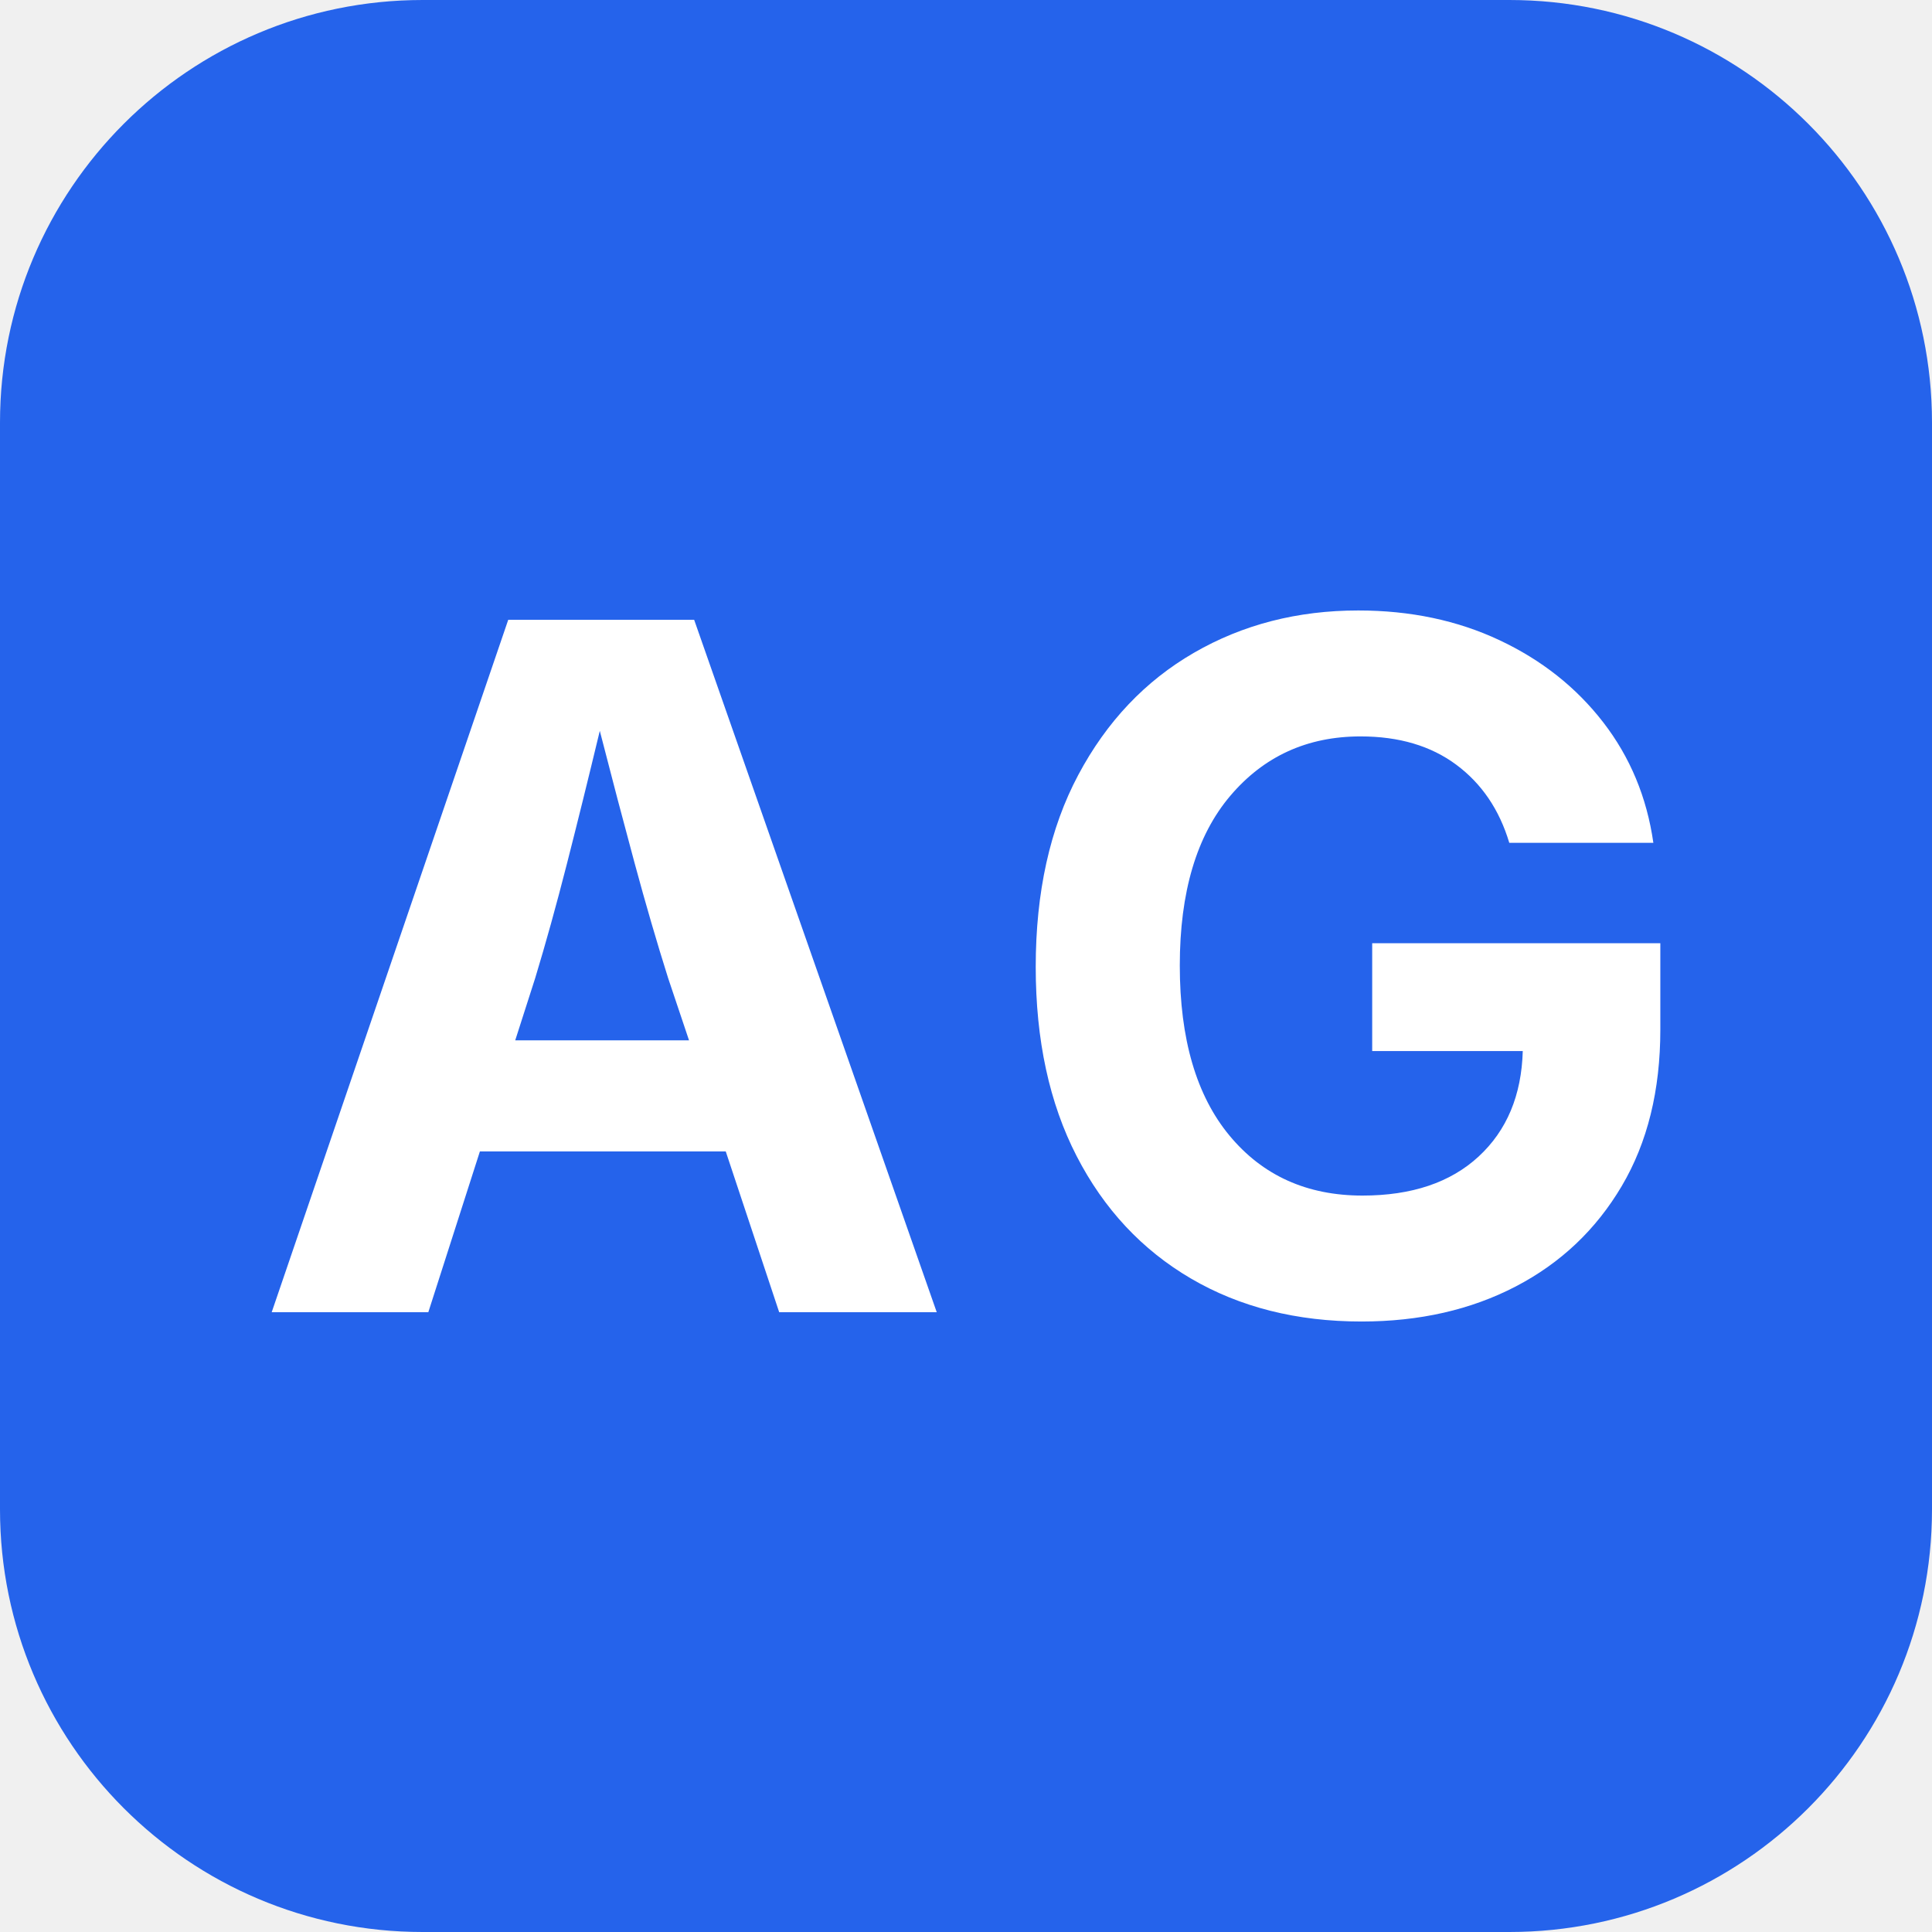
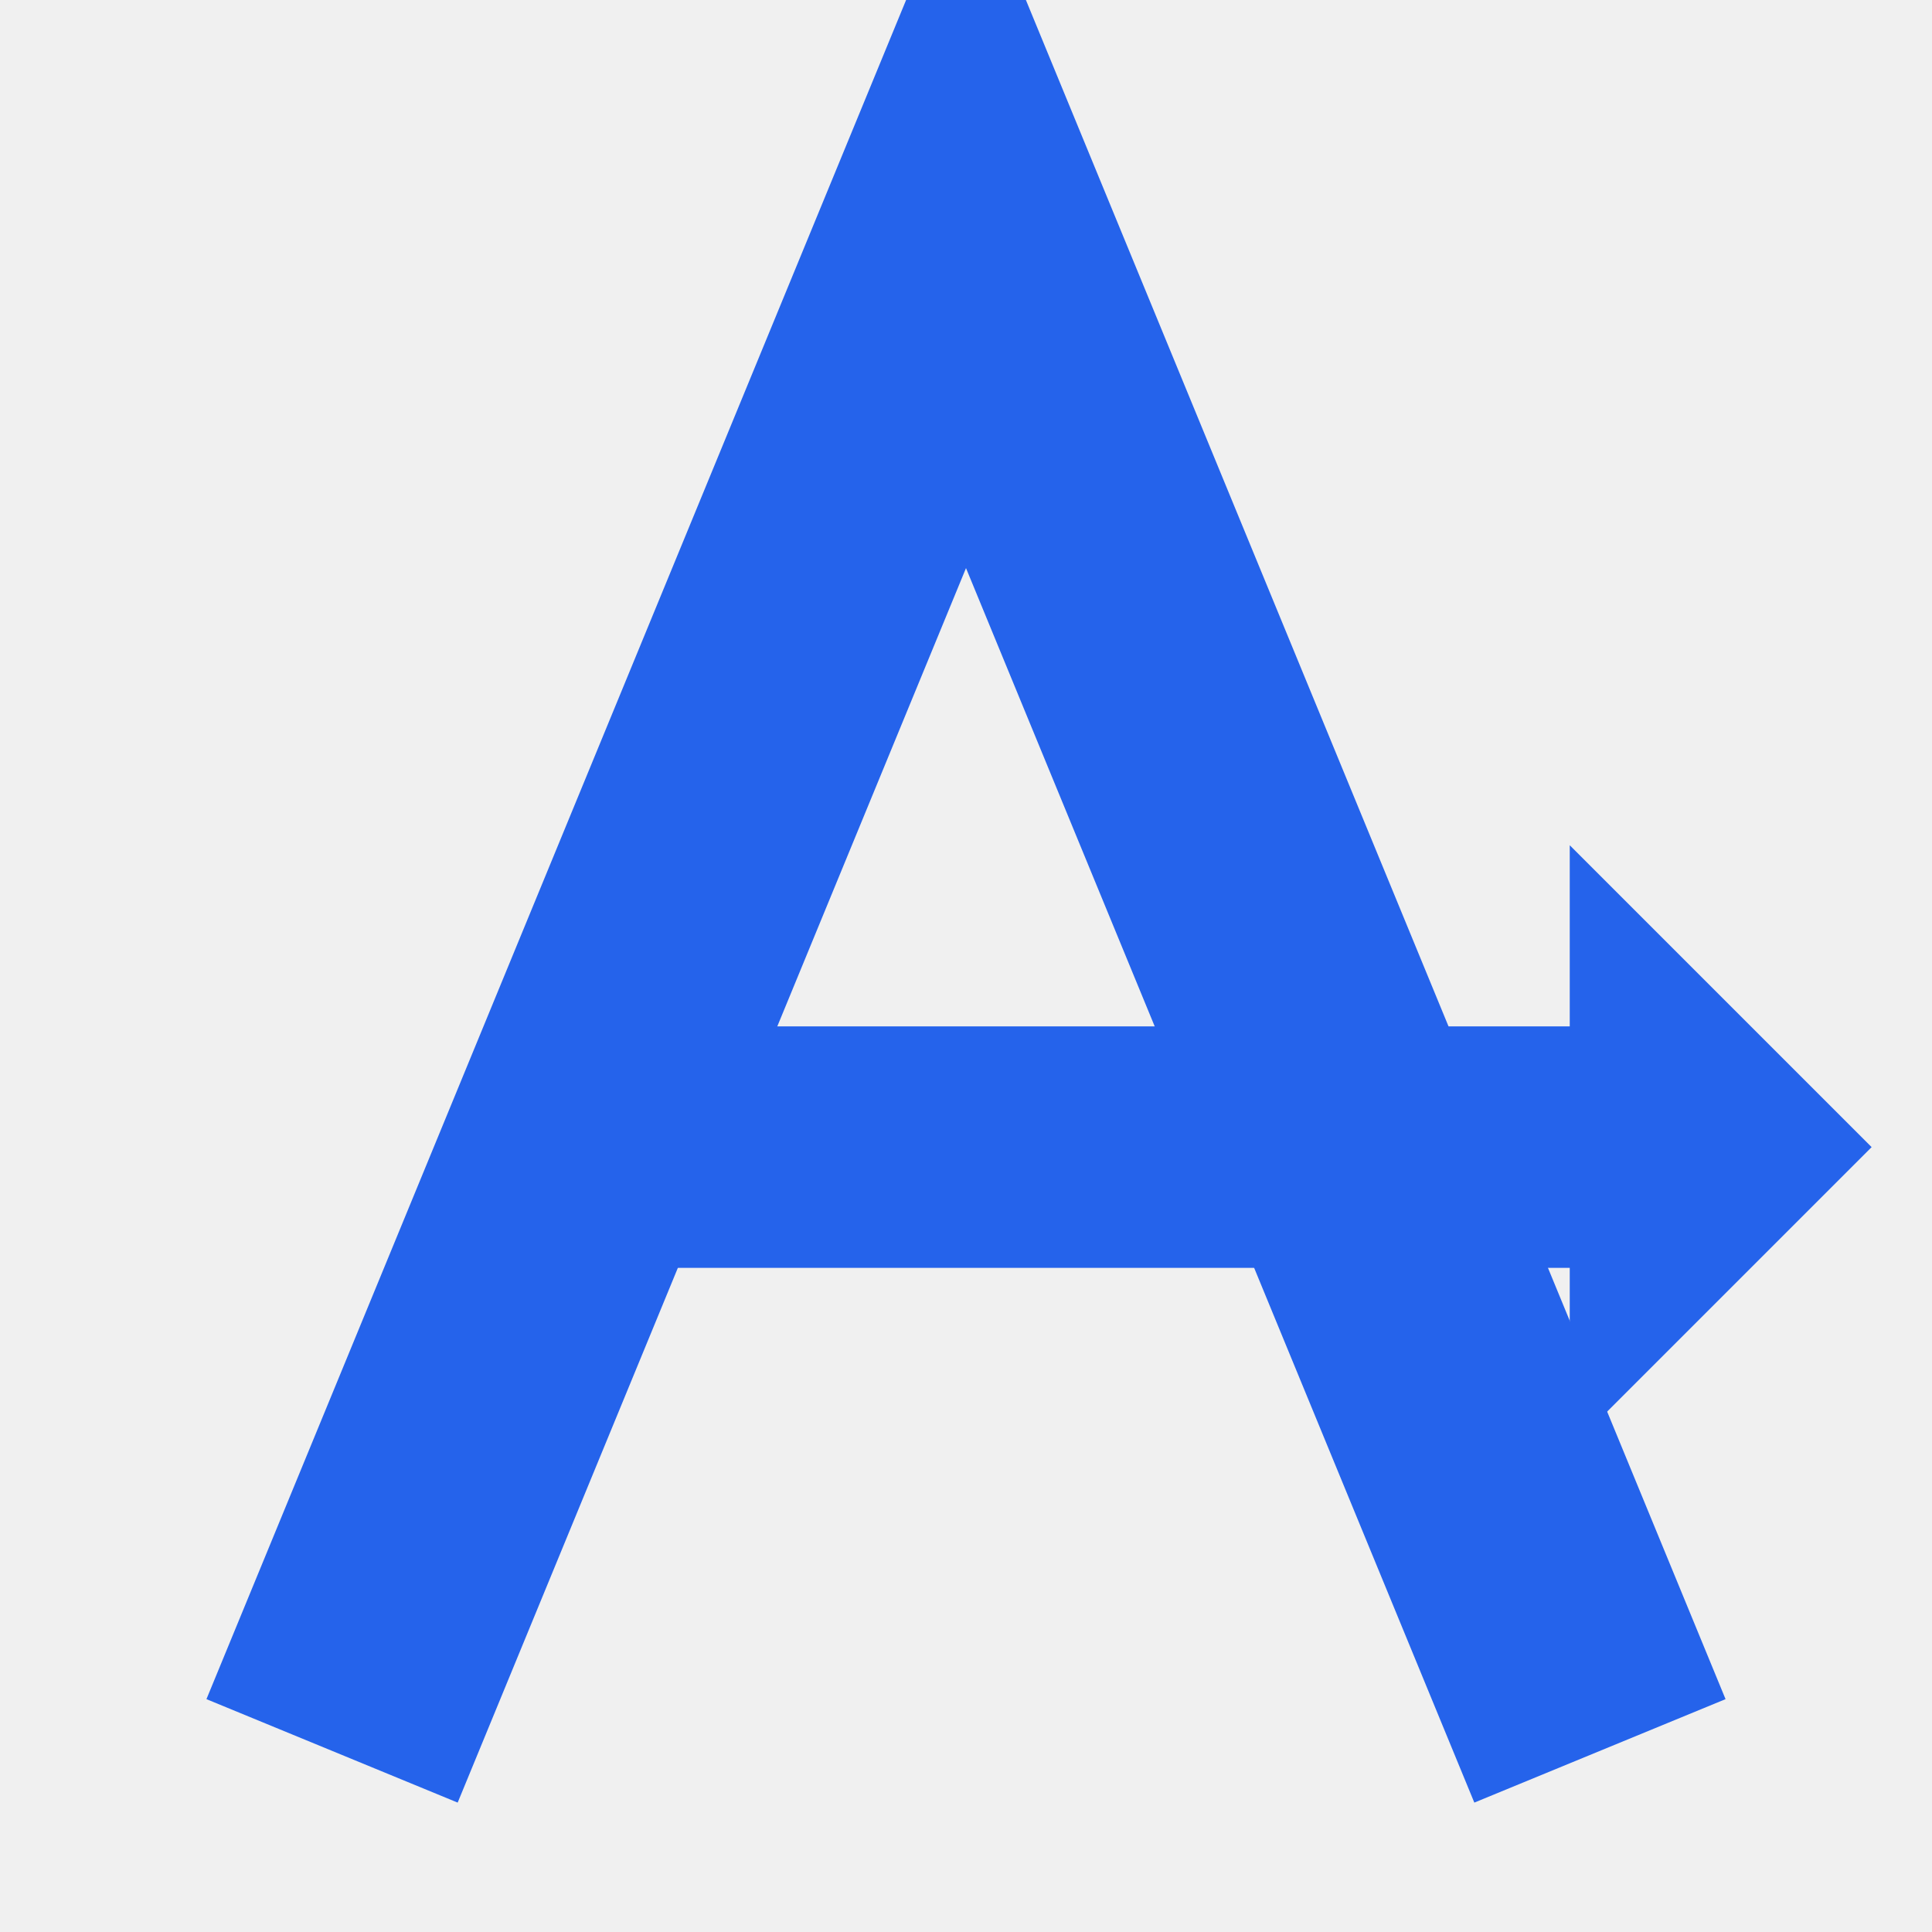
- <svg xmlns="http://www.w3.org/2000/svg" viewBox="0 0 64 64" role="img" aria-label="AG">
-   <rect width="64" height="64" rx="14" fill="#2563eb" />
-   <g fill="#ffffff" transform="translate(8.246 43.469) scale(0.015395 -0.015395)">
-     <path d="M49 0 558 1490H958L1480 0H1141L1026 346H497L386 0ZM573 585H947L902 719Q866 833 830.0 966.0Q794 1099 755 1251Q718 1097 684.0 964.0Q650 831 616 719Z" />
-     <path d="M795 -20Q586 -20 428.0 72.5Q270 165 182.0 336.0Q94 507 94 743Q94 984 185.5 1156.0Q277 1328 434.5 1419.0Q592 1510 788 1510Q956 1510 1092.0 1446.0Q1228 1382 1315.0 1269.5Q1402 1157 1423 1010H1113Q1081 1117 999.0 1178.0Q917 1239 793 1239Q621 1239 512.5 1111.0Q404 983 404 746Q404 509 511.0 380.0Q618 251 797 251Q956 251 1047.0 335.0Q1138 419 1142 562H818V794H1438V608Q1438 412 1355.0 271.5Q1272 131 1127.0 55.5Q982 -20 795 -20Z" transform="translate(1599 0)" />
-   </g>
+ <svg xmlns="http://www.w3.org/2000/svg" viewBox="0 0 64 64" role="img" aria-label="Avance">
+   <path d="M11 58 32 7l21 51" fill="none" stroke="#2563eb" stroke-width="9" stroke-linejoin="miter" stroke-linecap="butt" />
+   <path fill="#2563eb" d="M18 34h34v-6l10 10-10 10v-6H18z" />
</svg>
